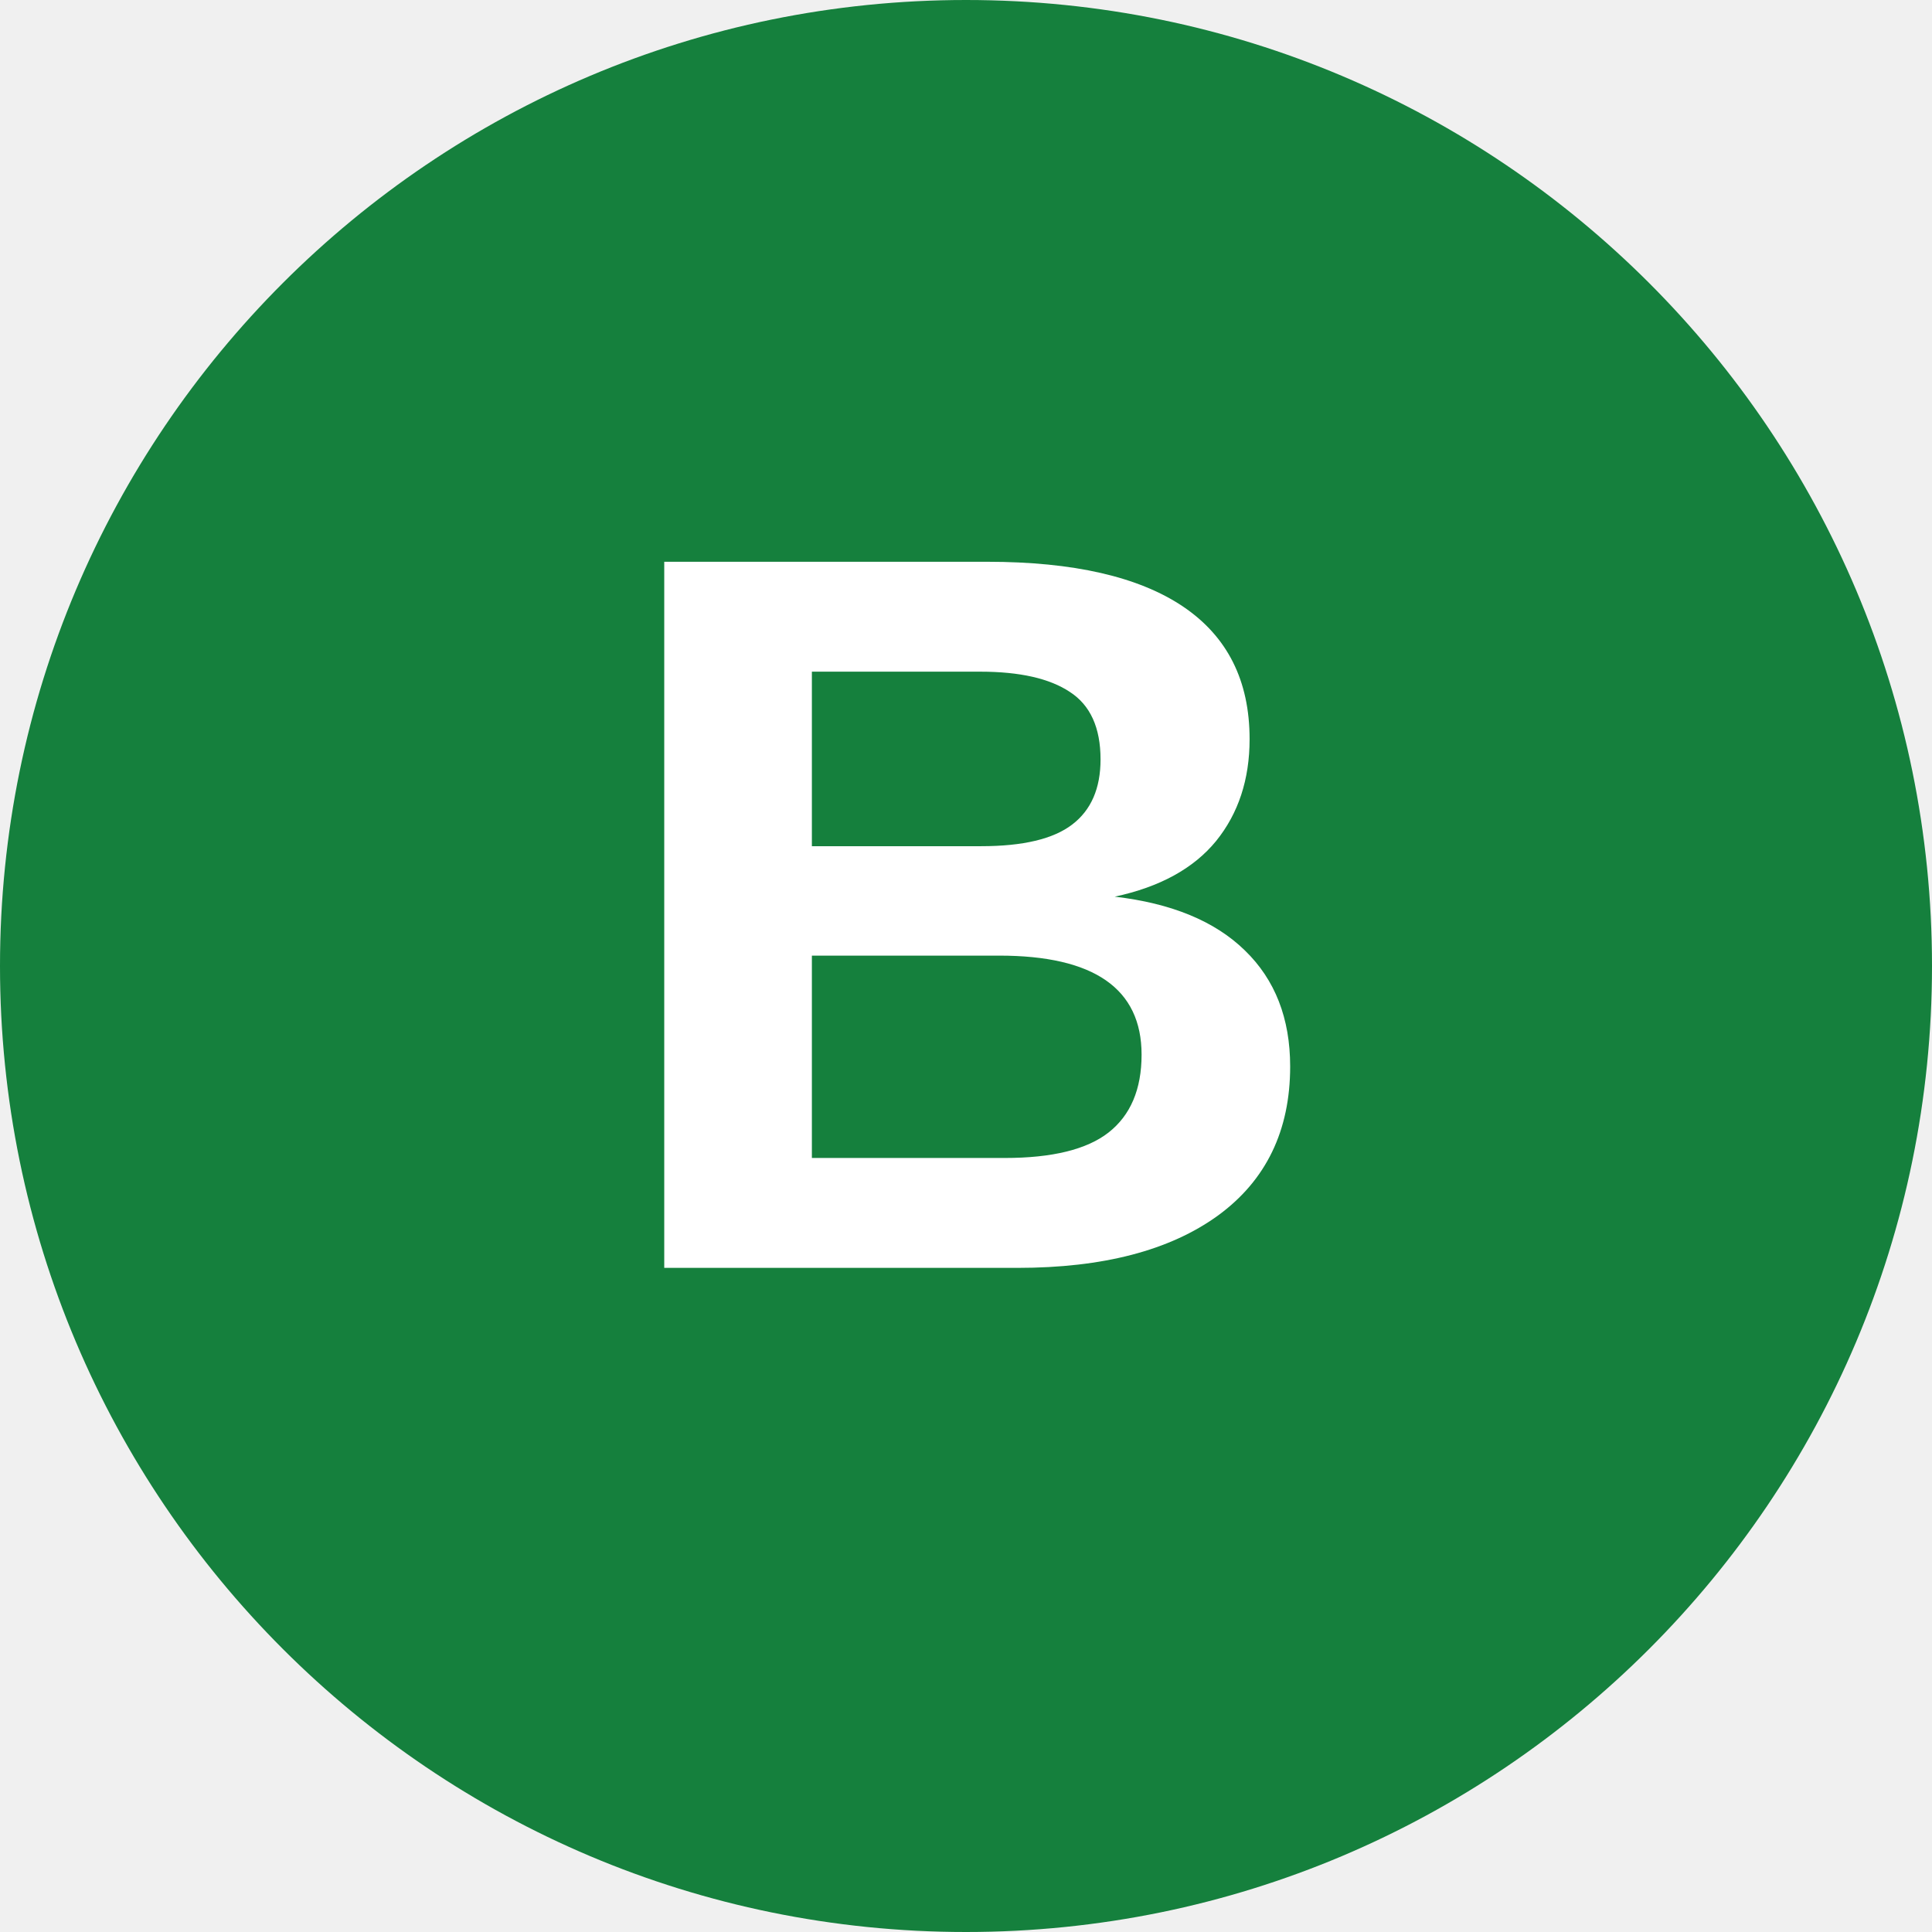
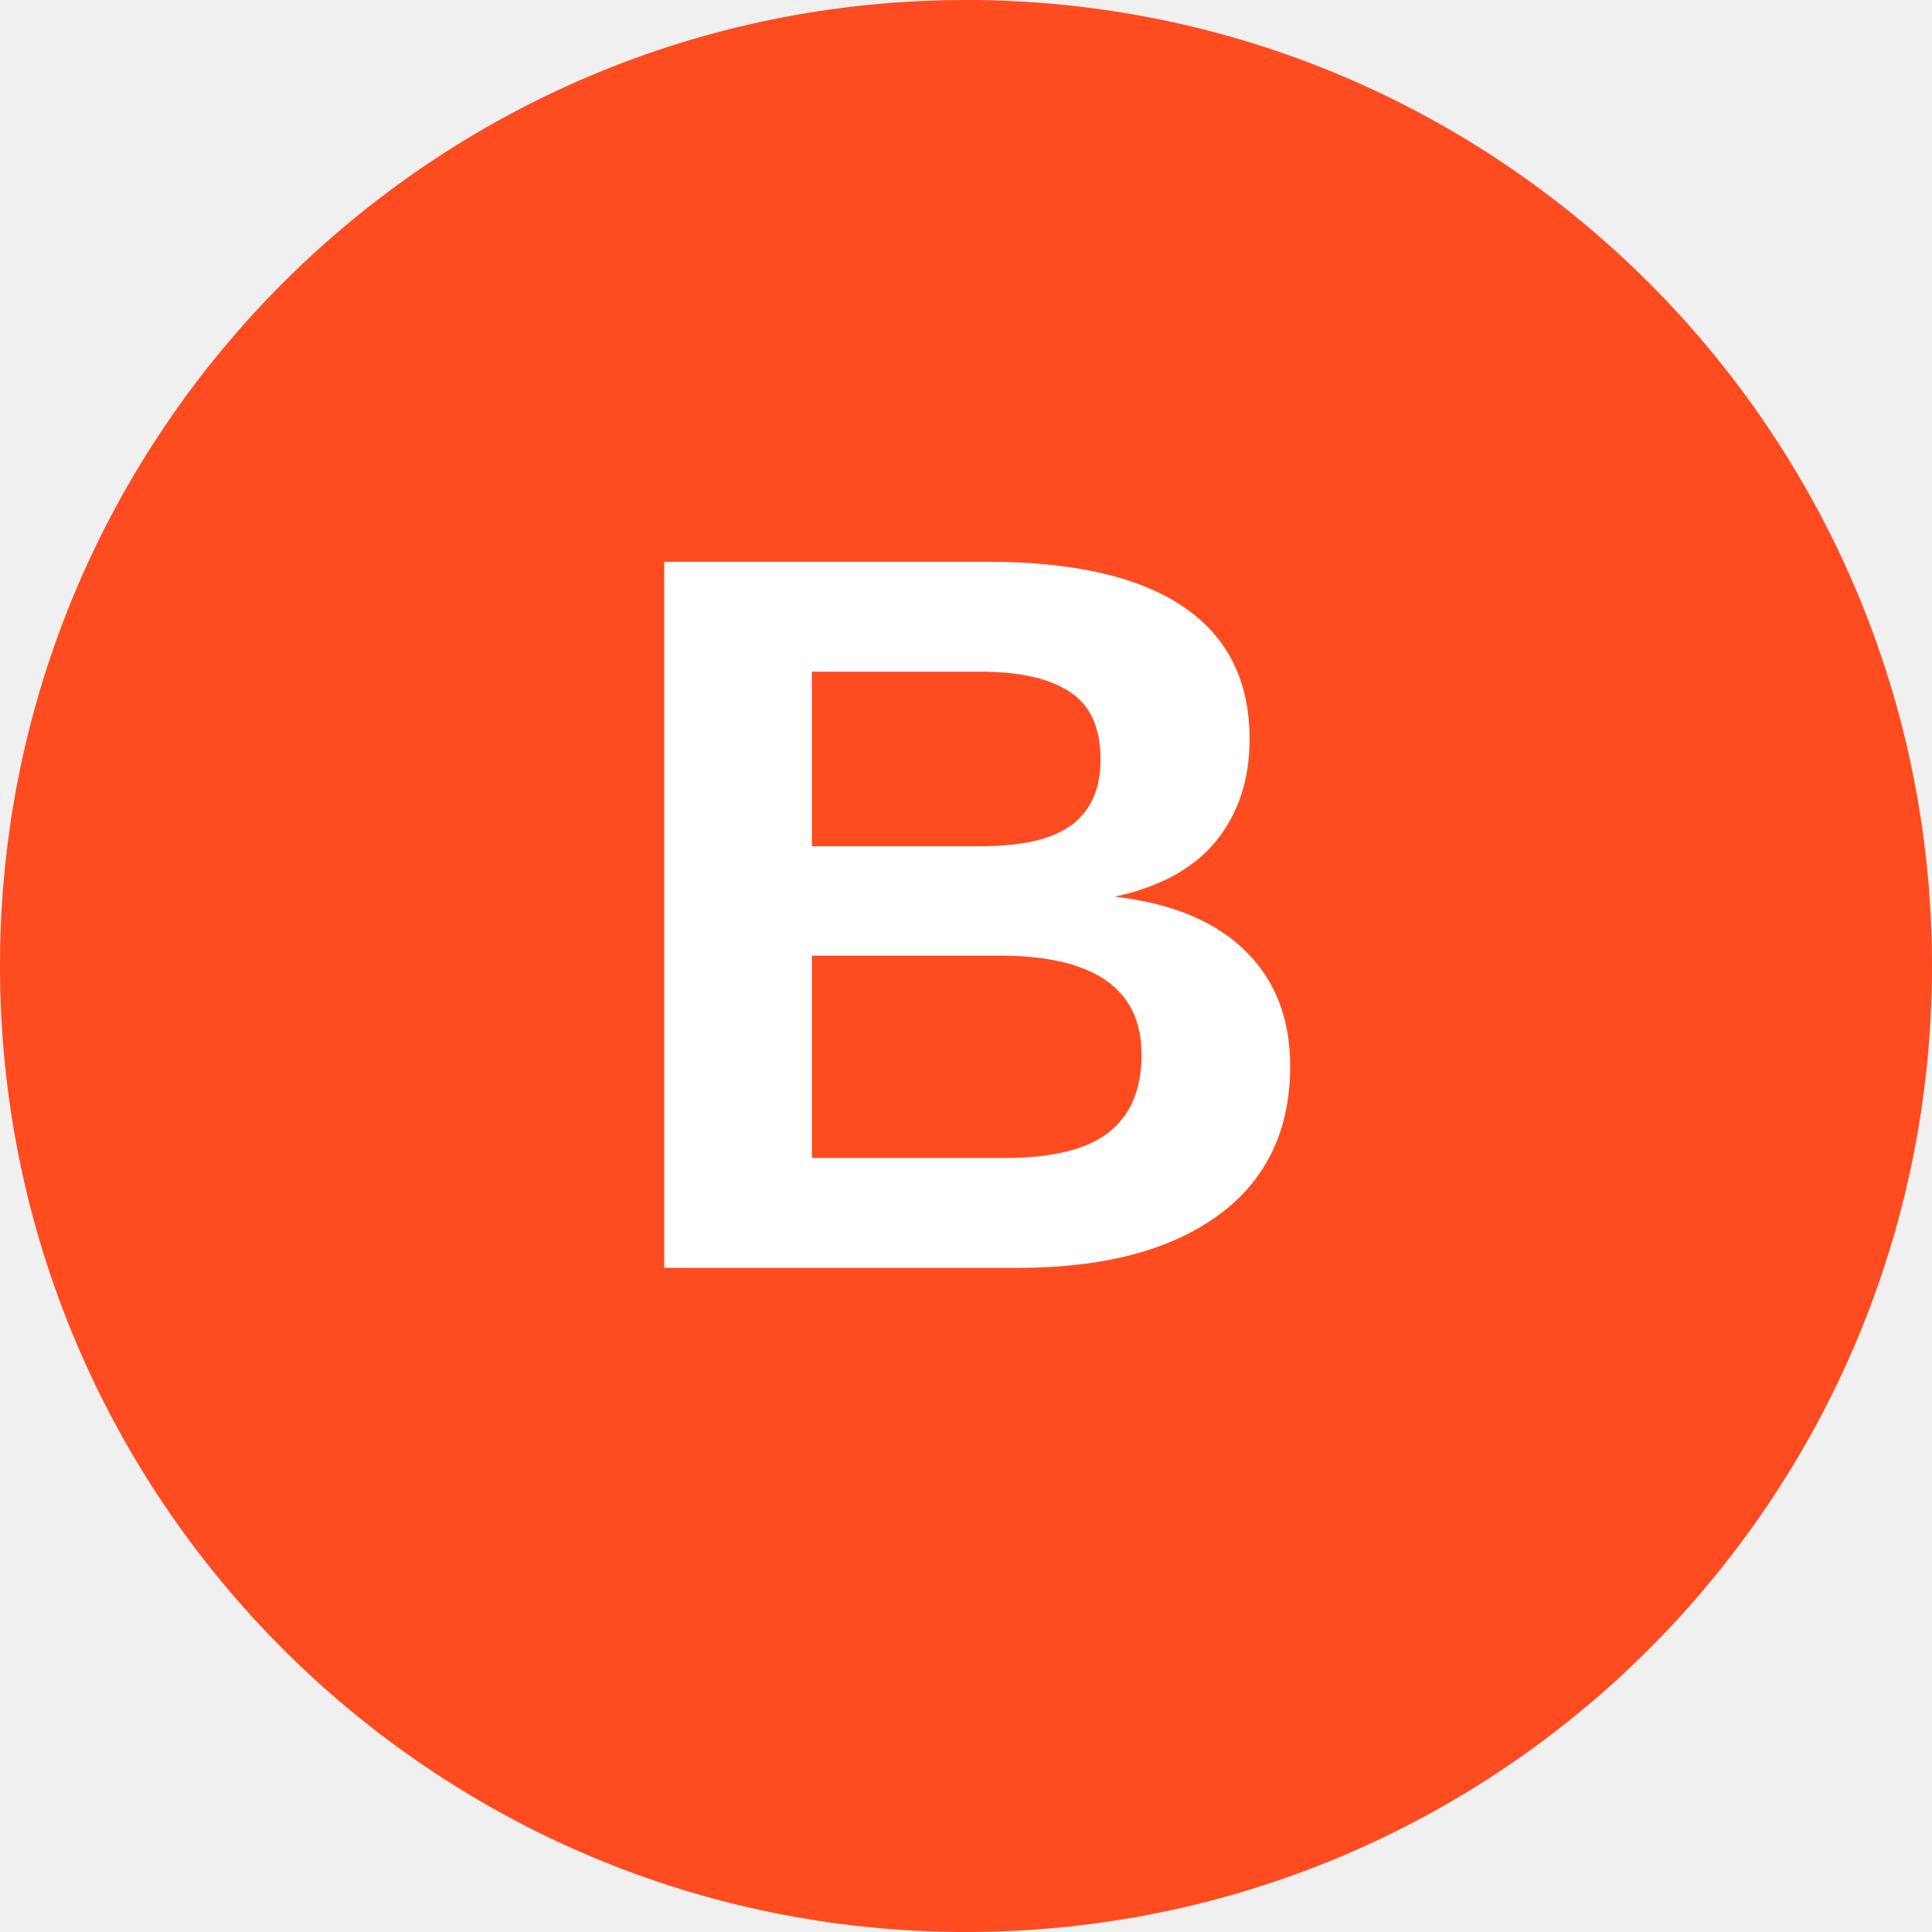
<svg xmlns="http://www.w3.org/2000/svg" viewBox="0 0 64 64" role="img" aria-label="Buy That Thing">
-   <circle cx="32" cy="32" r="32" fill="#15803d" />
+   <circle cx="32" cy="32" r="32" fill="#ff4b20" />
  <text x="32" y="42" text-anchor="middle" font-family="Arial, Helvetica, sans-serif" font-size="34" font-weight="700" fill="#ffffff">B</text>
</svg>
